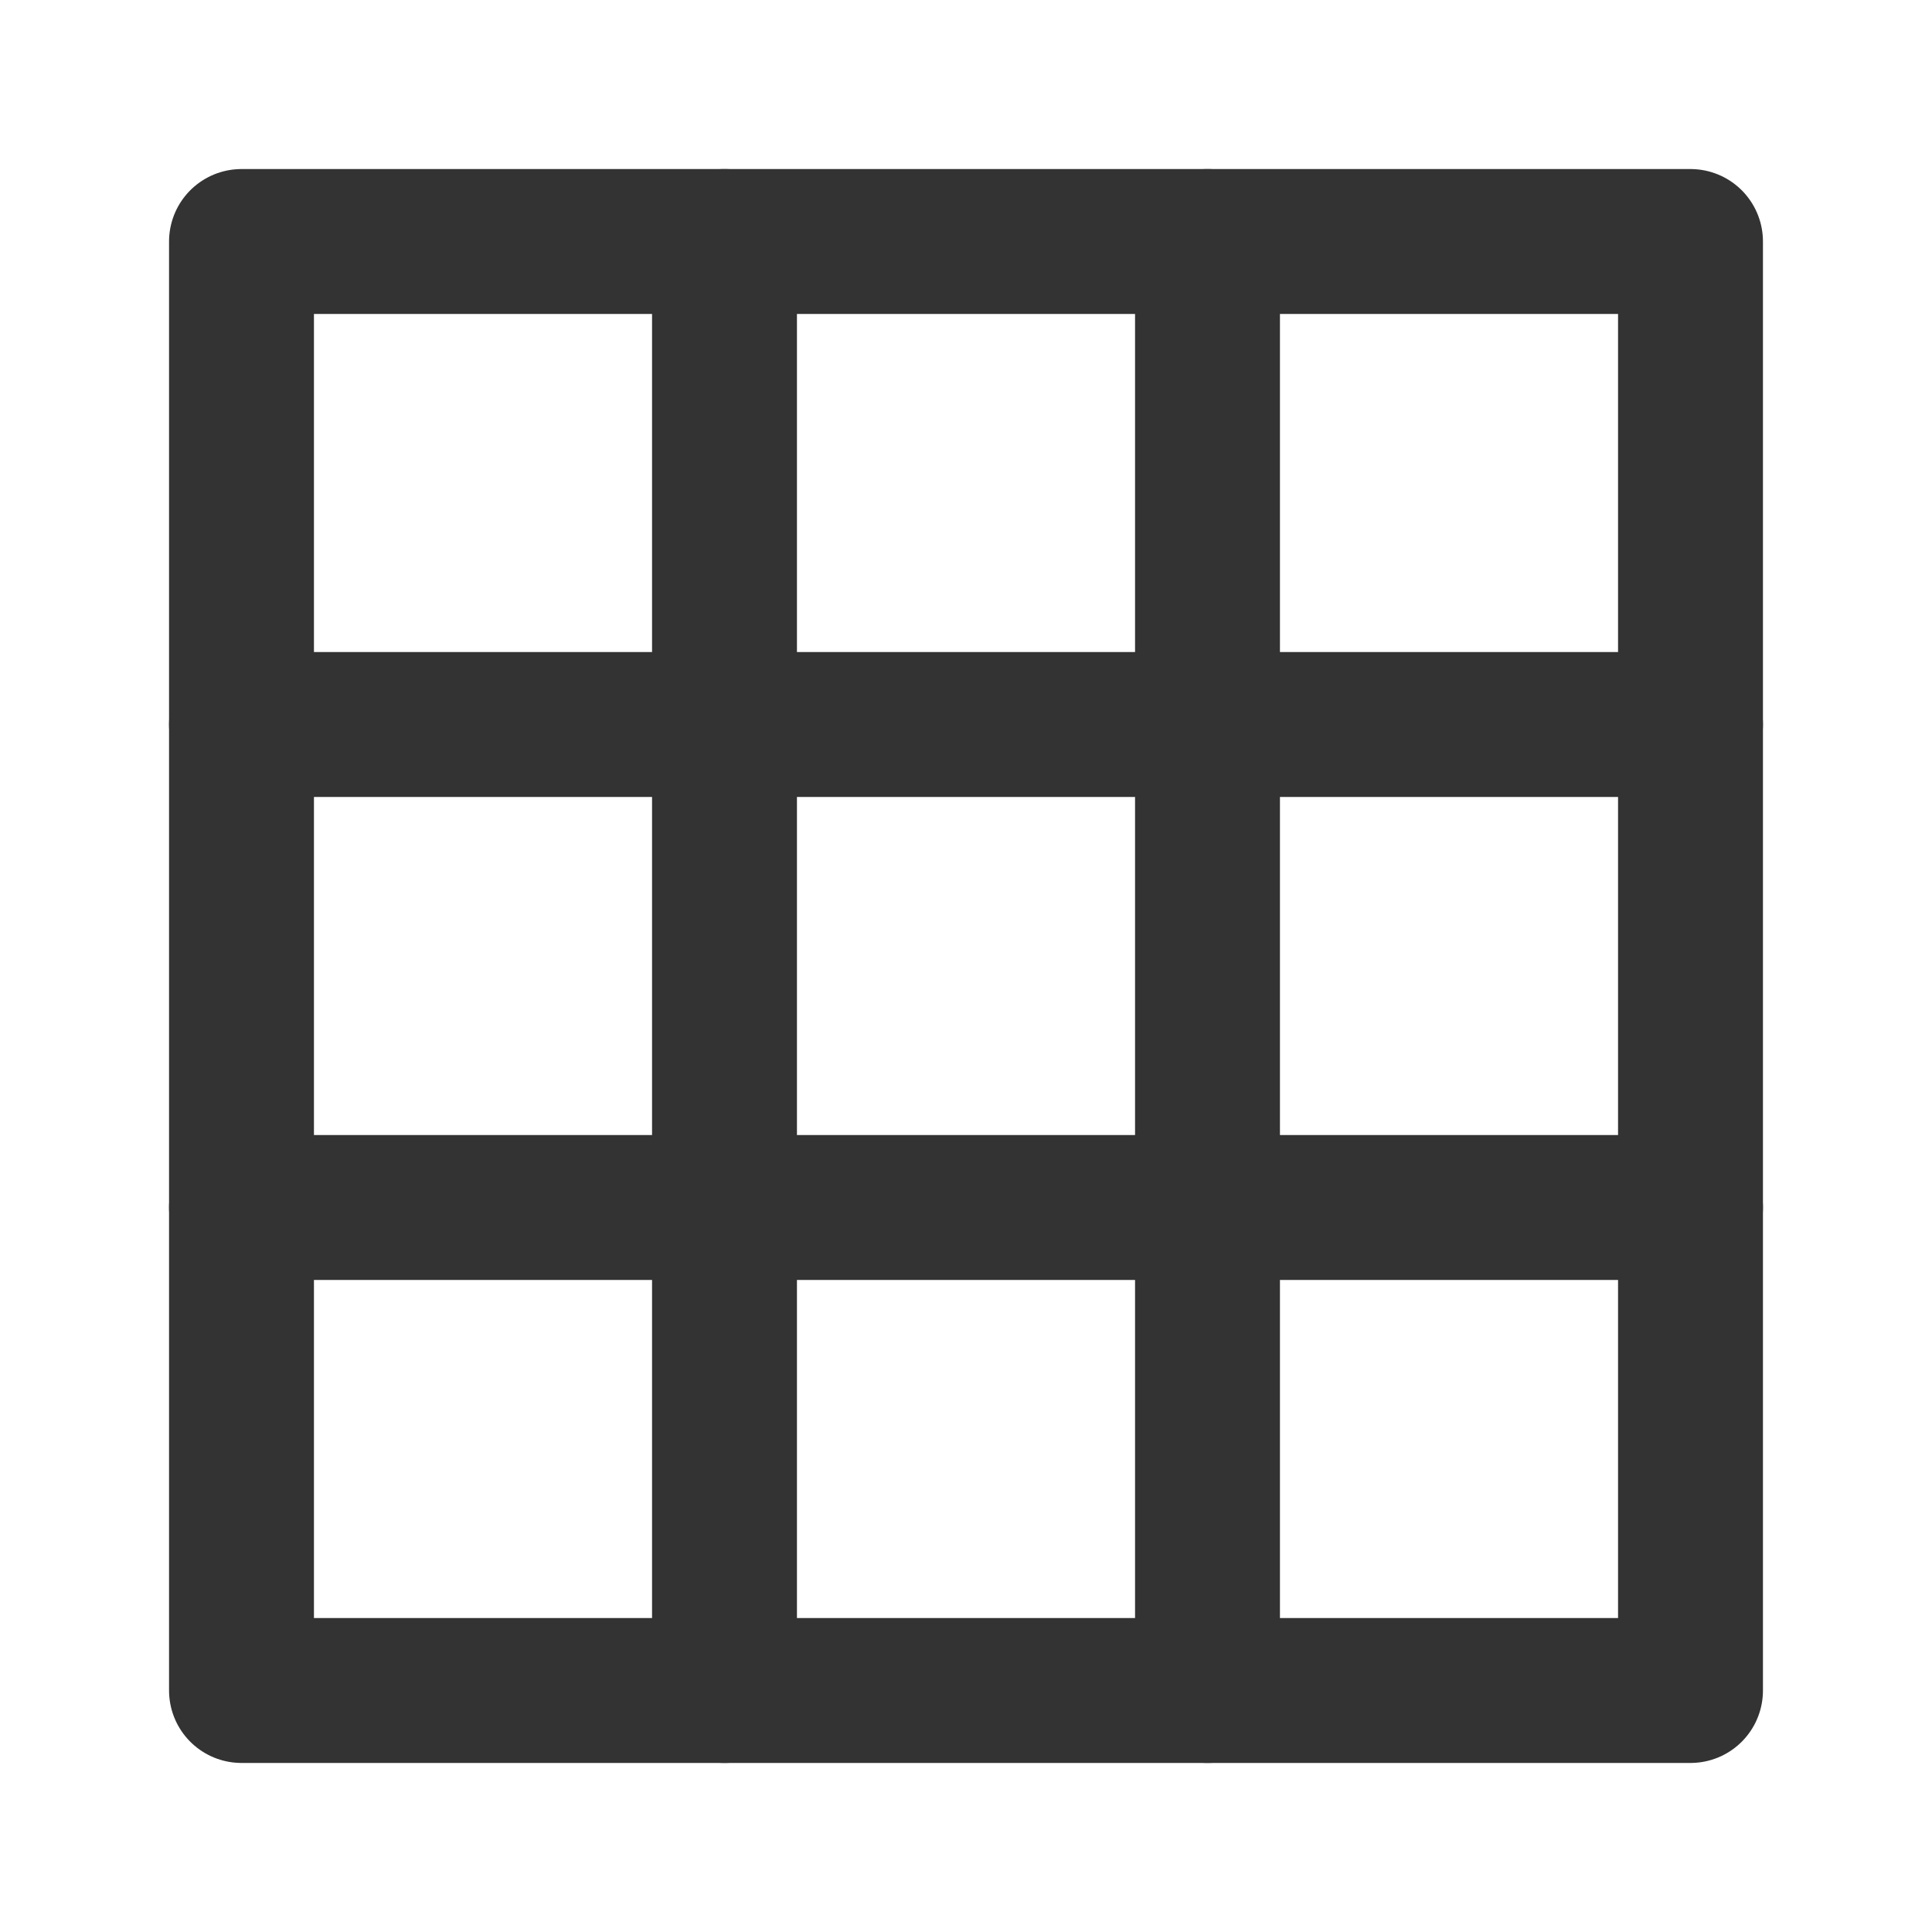
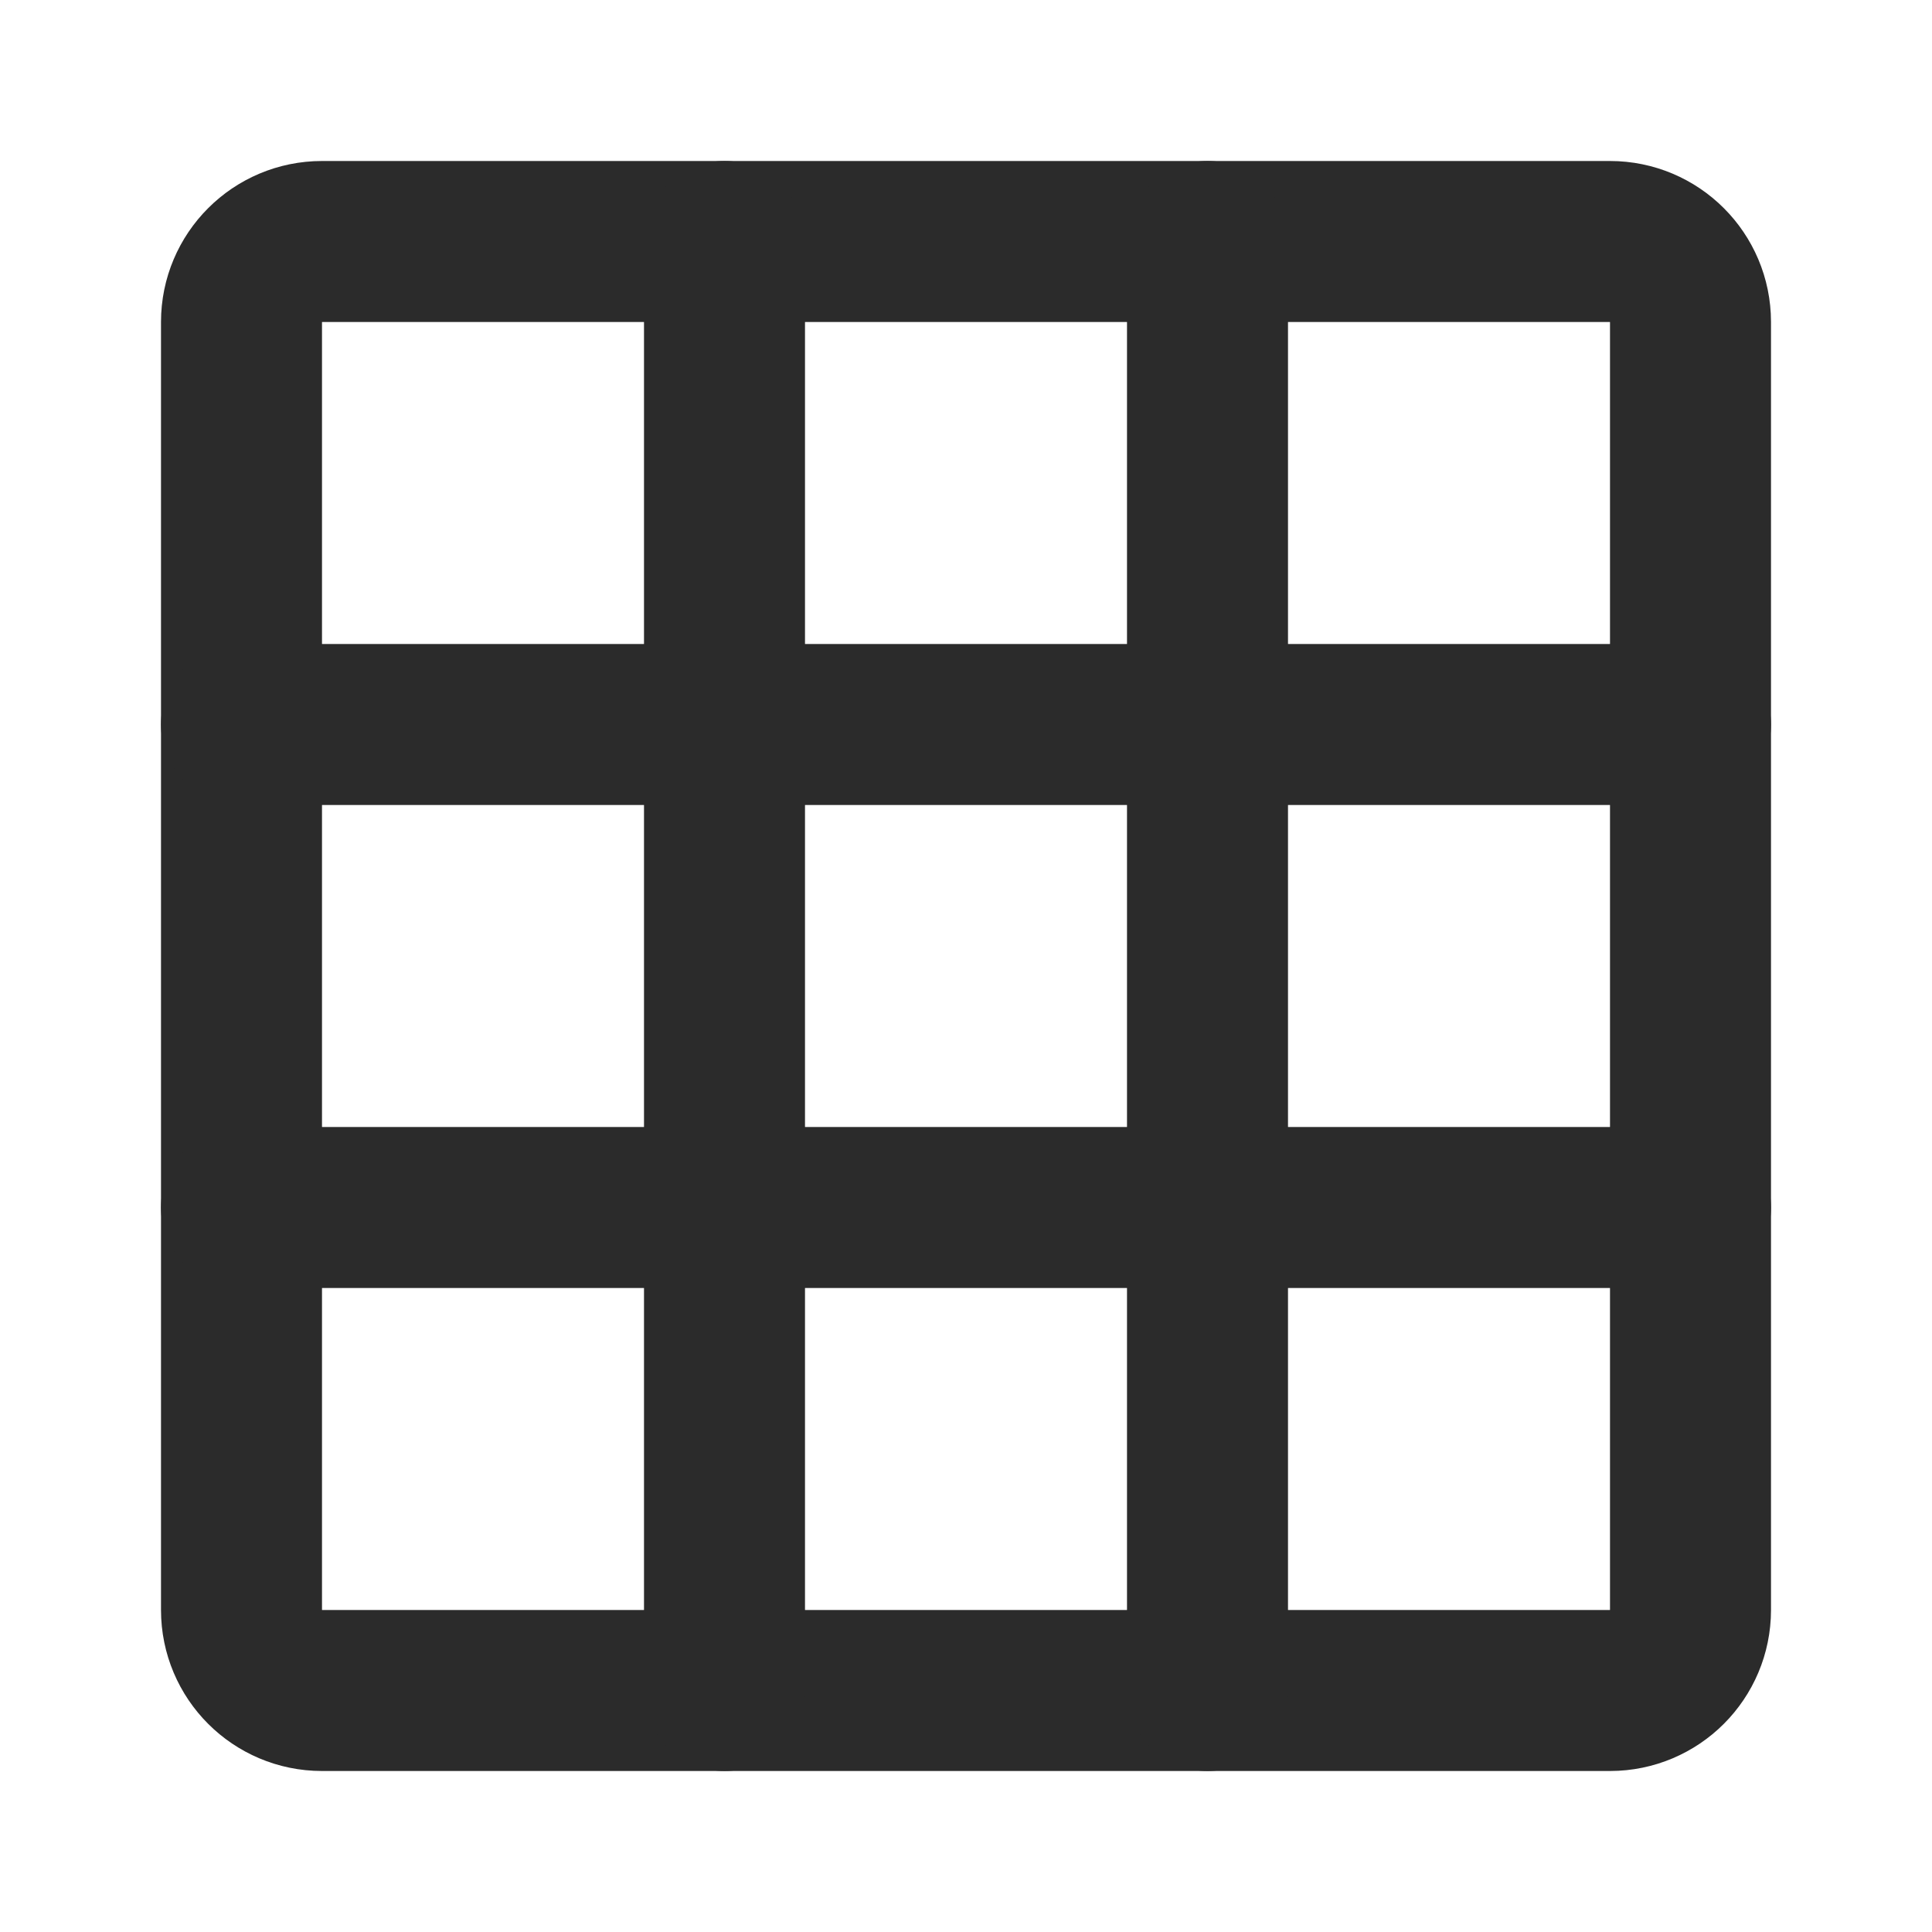
- <svg xmlns="http://www.w3.org/2000/svg" viewBox="0 0 24 24" width="24" height="24" fill="none" stroke="#333" stroke-width="1.8" stroke-linecap="round" stroke-linejoin="round">
-   <rect x="3" y="3" width="18" height="18" />
-   <path d="M9 3 V21 M15 3 V21 M3 9 H21 M3 15 H21" />
+ <svg xmlns="http://www.w3.org/2000/svg" width="24" height="24" viewBox="0 0 24 24" fill="none" stroke="#2b2b2b" stroke-width="2" stroke-linecap="round" stroke-linejoin="round">
+   <rect x="3" y="3" width="18" height="18" rx="1" />
+   <path d="M9 3v18M15 3v18M3 9h18M3 15h18" />
</svg>
